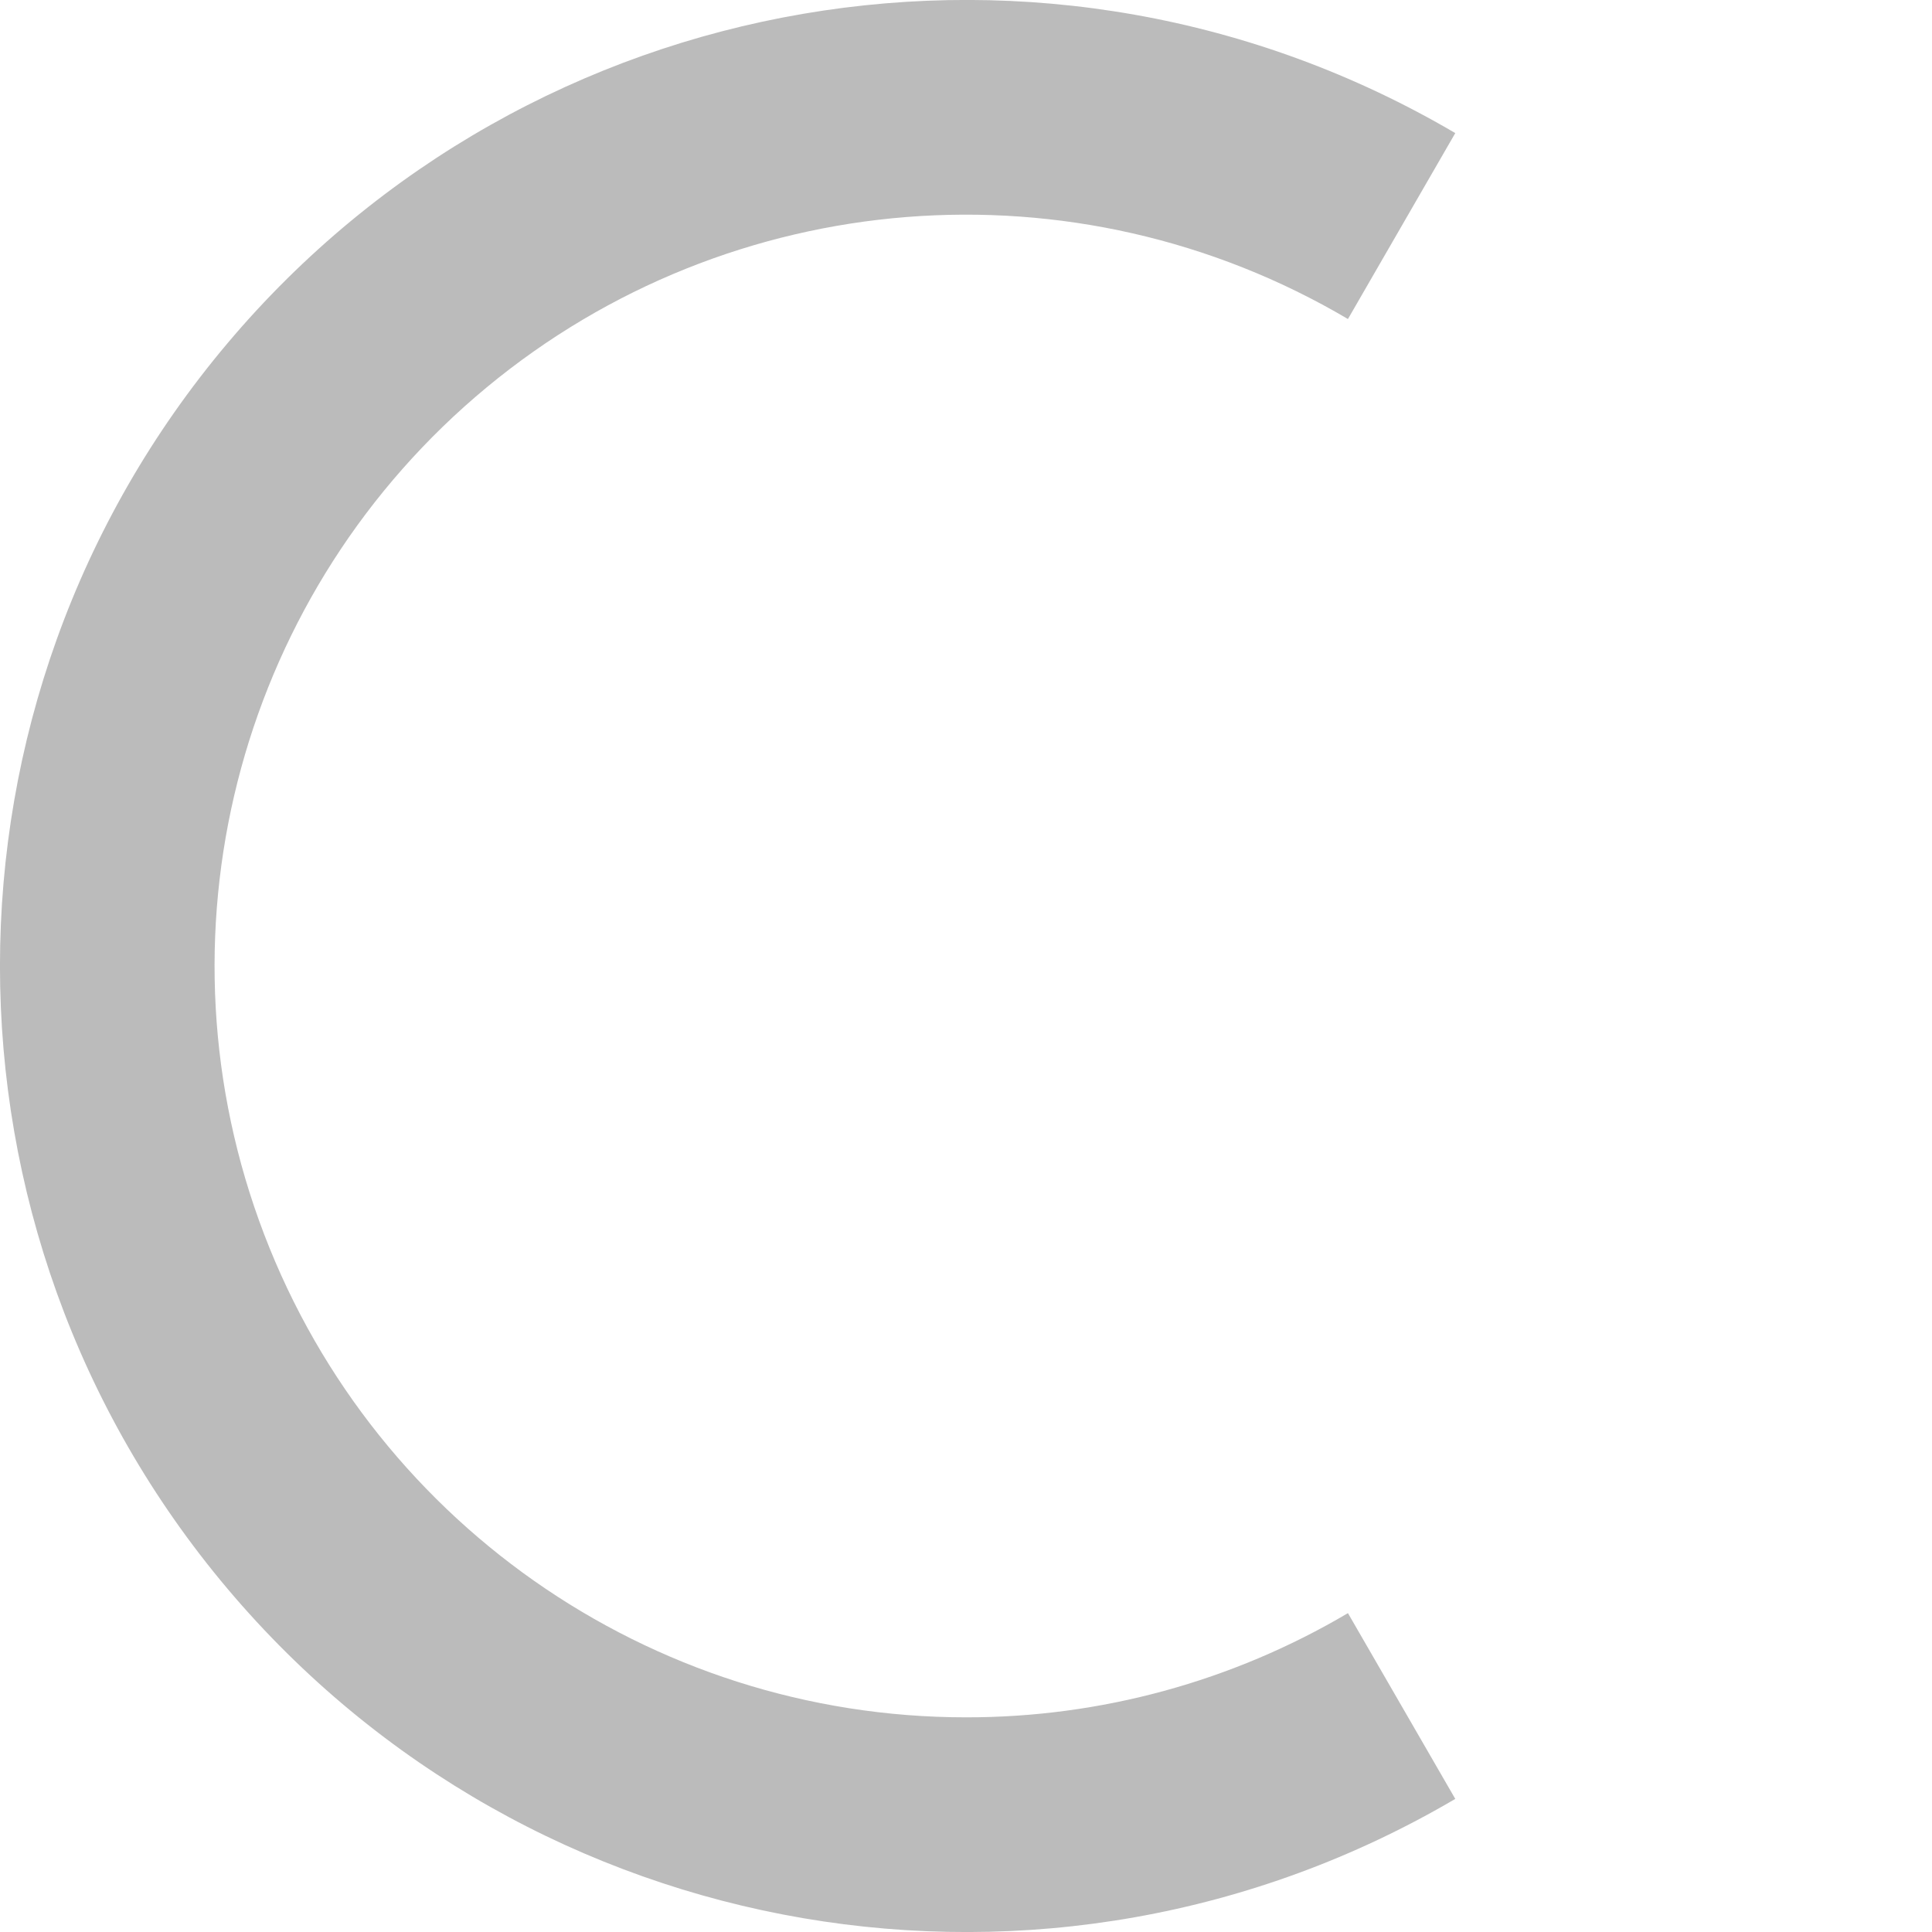
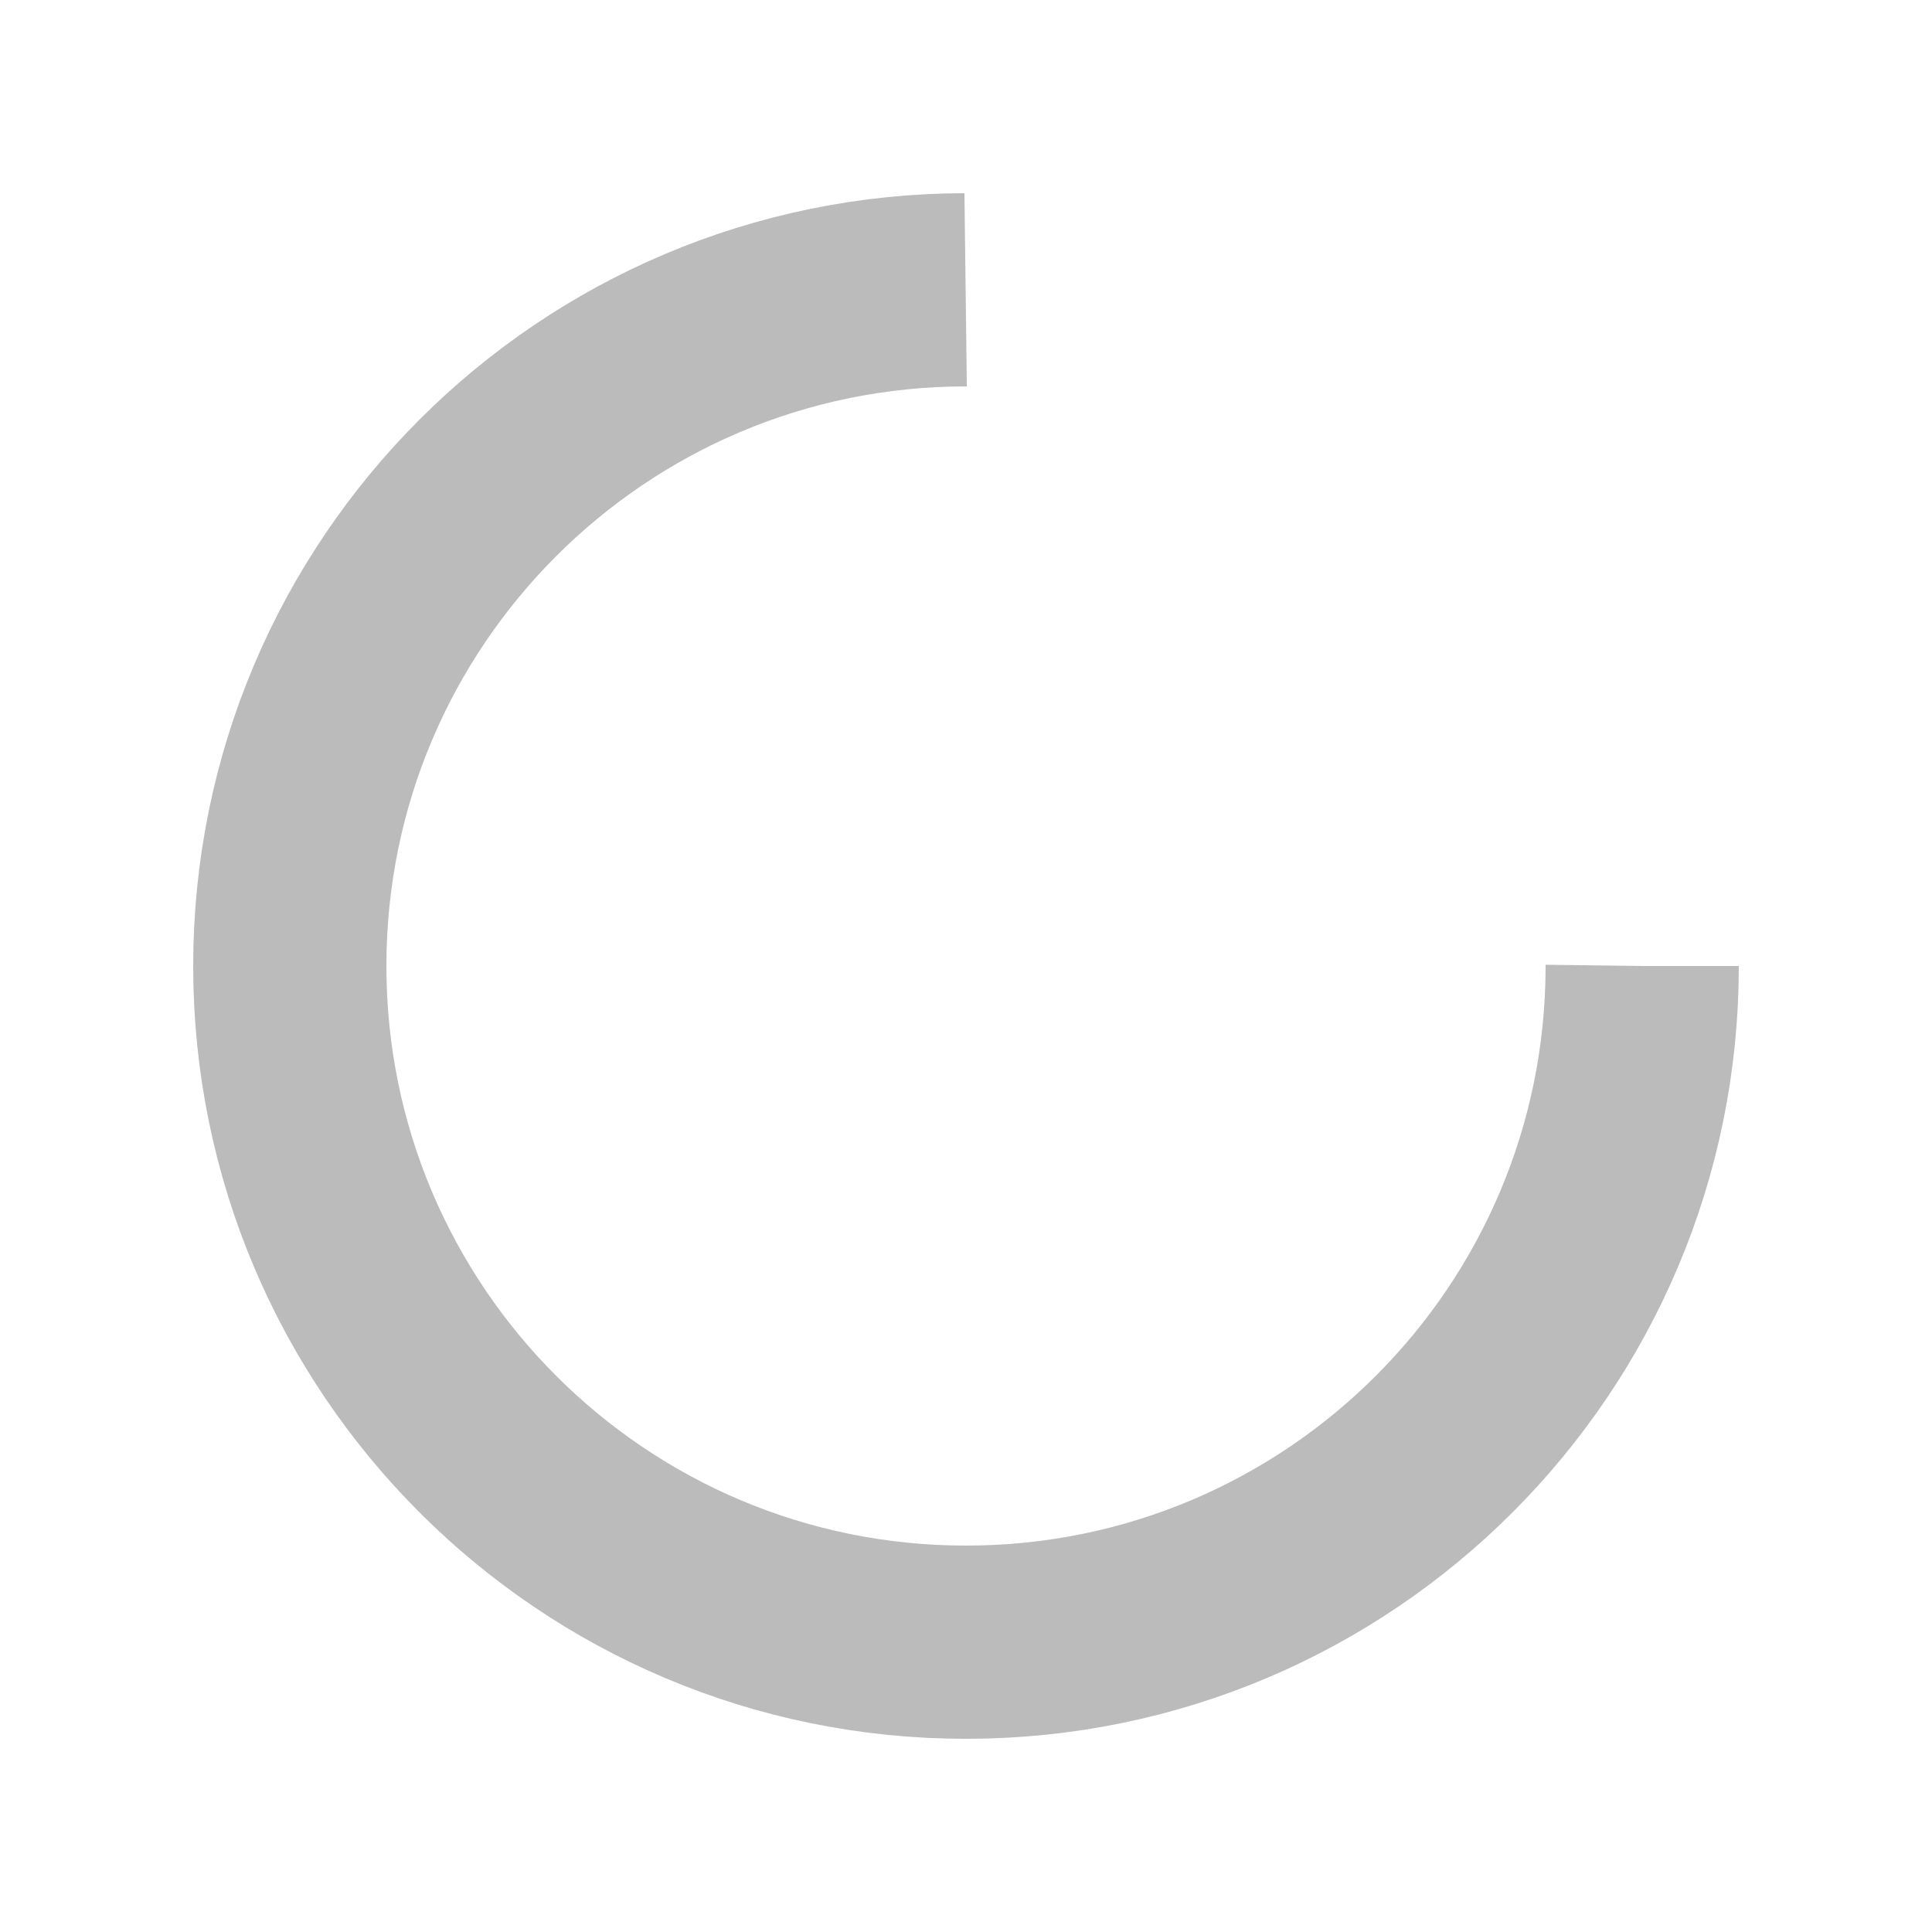
- <svg xmlns="http://www.w3.org/2000/svg" viewBox="0 0 117 117">
-   <defs>
-     <style>.cls-1{fill:none;}.cls-2{fill:#bbb;}</style>
-   </defs>
-   <g id="Vrstva_2" data-name="Vrstva 2">
-     <g id="Vrstva_1-2" data-name="Vrstva 1">
-       <path class="cls-1" d="M13,58.5A45.5,45.5,0,0,0,81.62,97.69L59,58.51,81.63,19.32A45.5,45.5,0,0,0,13,58.5Z" />
-       <path class="cls-2" d="M58.5,104A45.5,45.5,0,1,1,81.63,19.32l6.5-11.26a58.5,58.5,0,1,0,0,100.88l-6.5-11.25A45.36,45.36,0,0,1,58.5,104Z" />
-       <path class="cls-1" d="M117,58.5A58.48,58.48,0,0,0,88.13,8.06l-6.5,11.26a45.5,45.5,0,0,1,0,78.37l6.5,11.25A58.44,58.44,0,0,0,117,58.5Z" />
-     </g>
-   </g>
+ <svg xmlns="http://www.w3.org/2000/svg" style="margin: auto; background: none; display: block; shape-rendering: auto;" width="512px" height="512px" viewBox="0 0 100 100" preserveAspectRatio="xMidYMid">
+   <circle cx="50" cy="50" fill="none" stroke="#bbbbbb" stroke-width="10" r="35" stroke-dasharray="164.934 56.978">
+     <animateTransform attributeName="transform" type="rotate" repeatCount="indefinite" dur="1.538s" values="0 50 50;360 50 50" keyTimes="0;1" />
+   </circle>
</svg>
